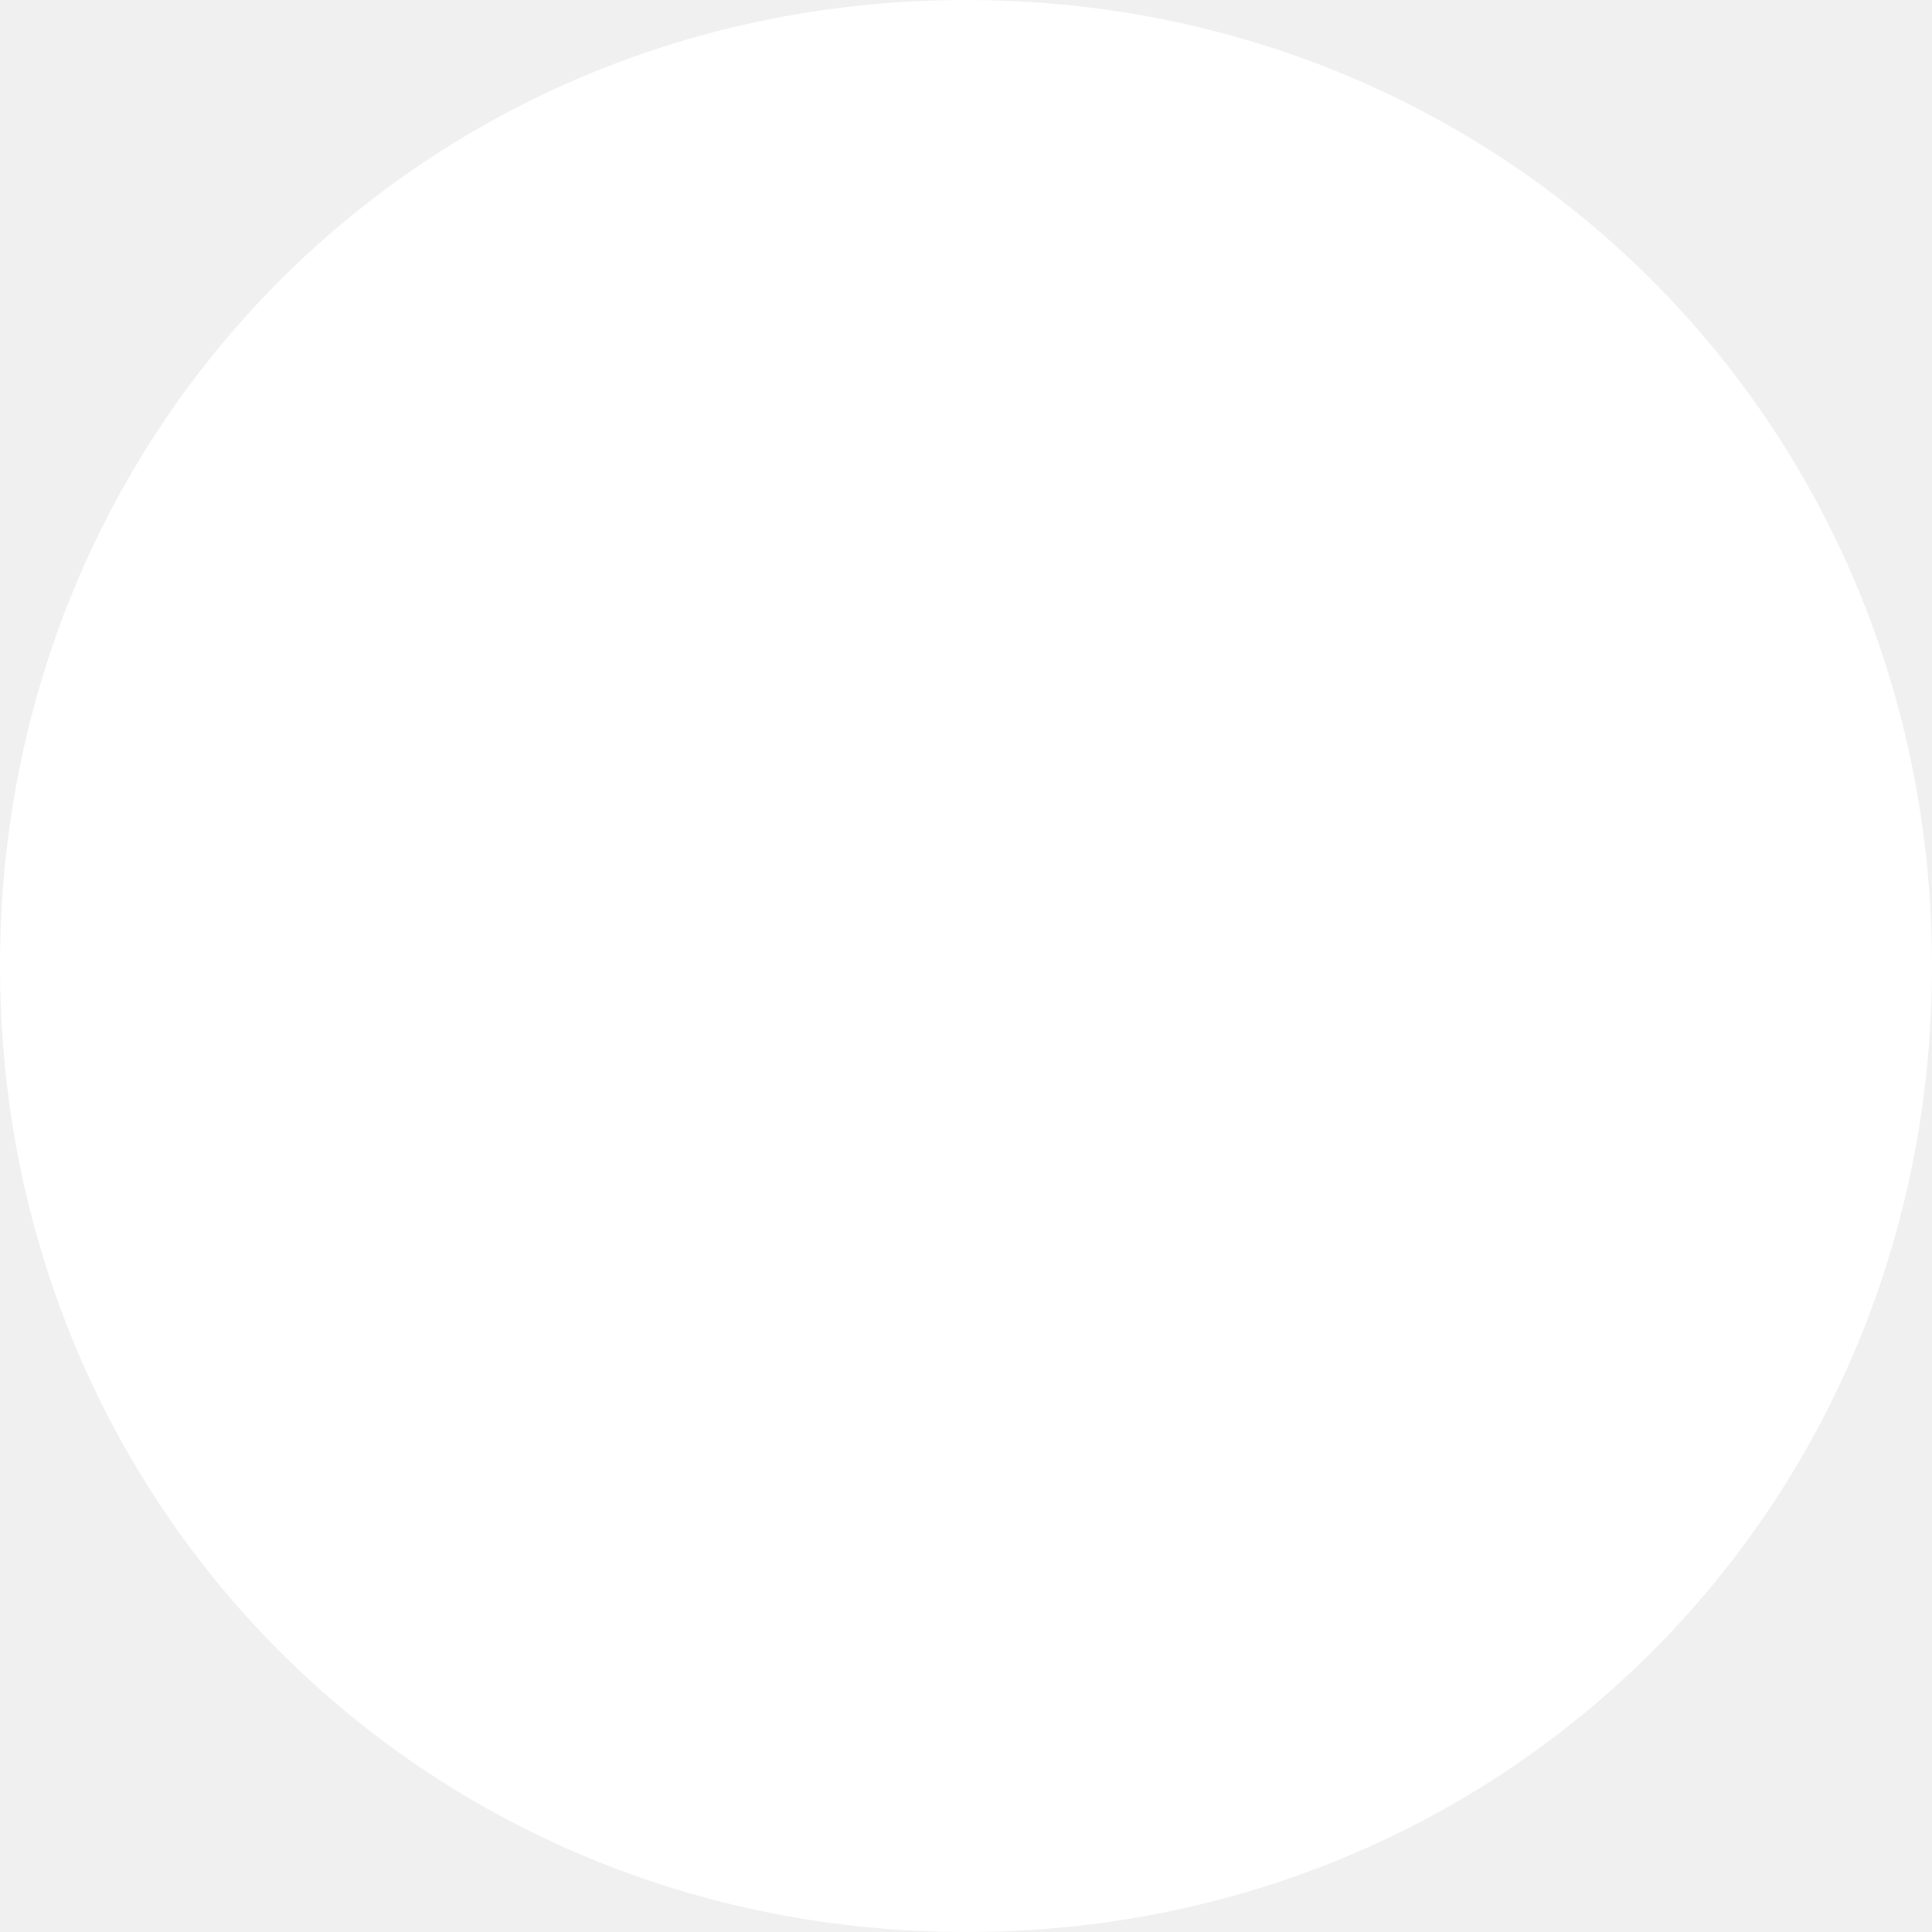
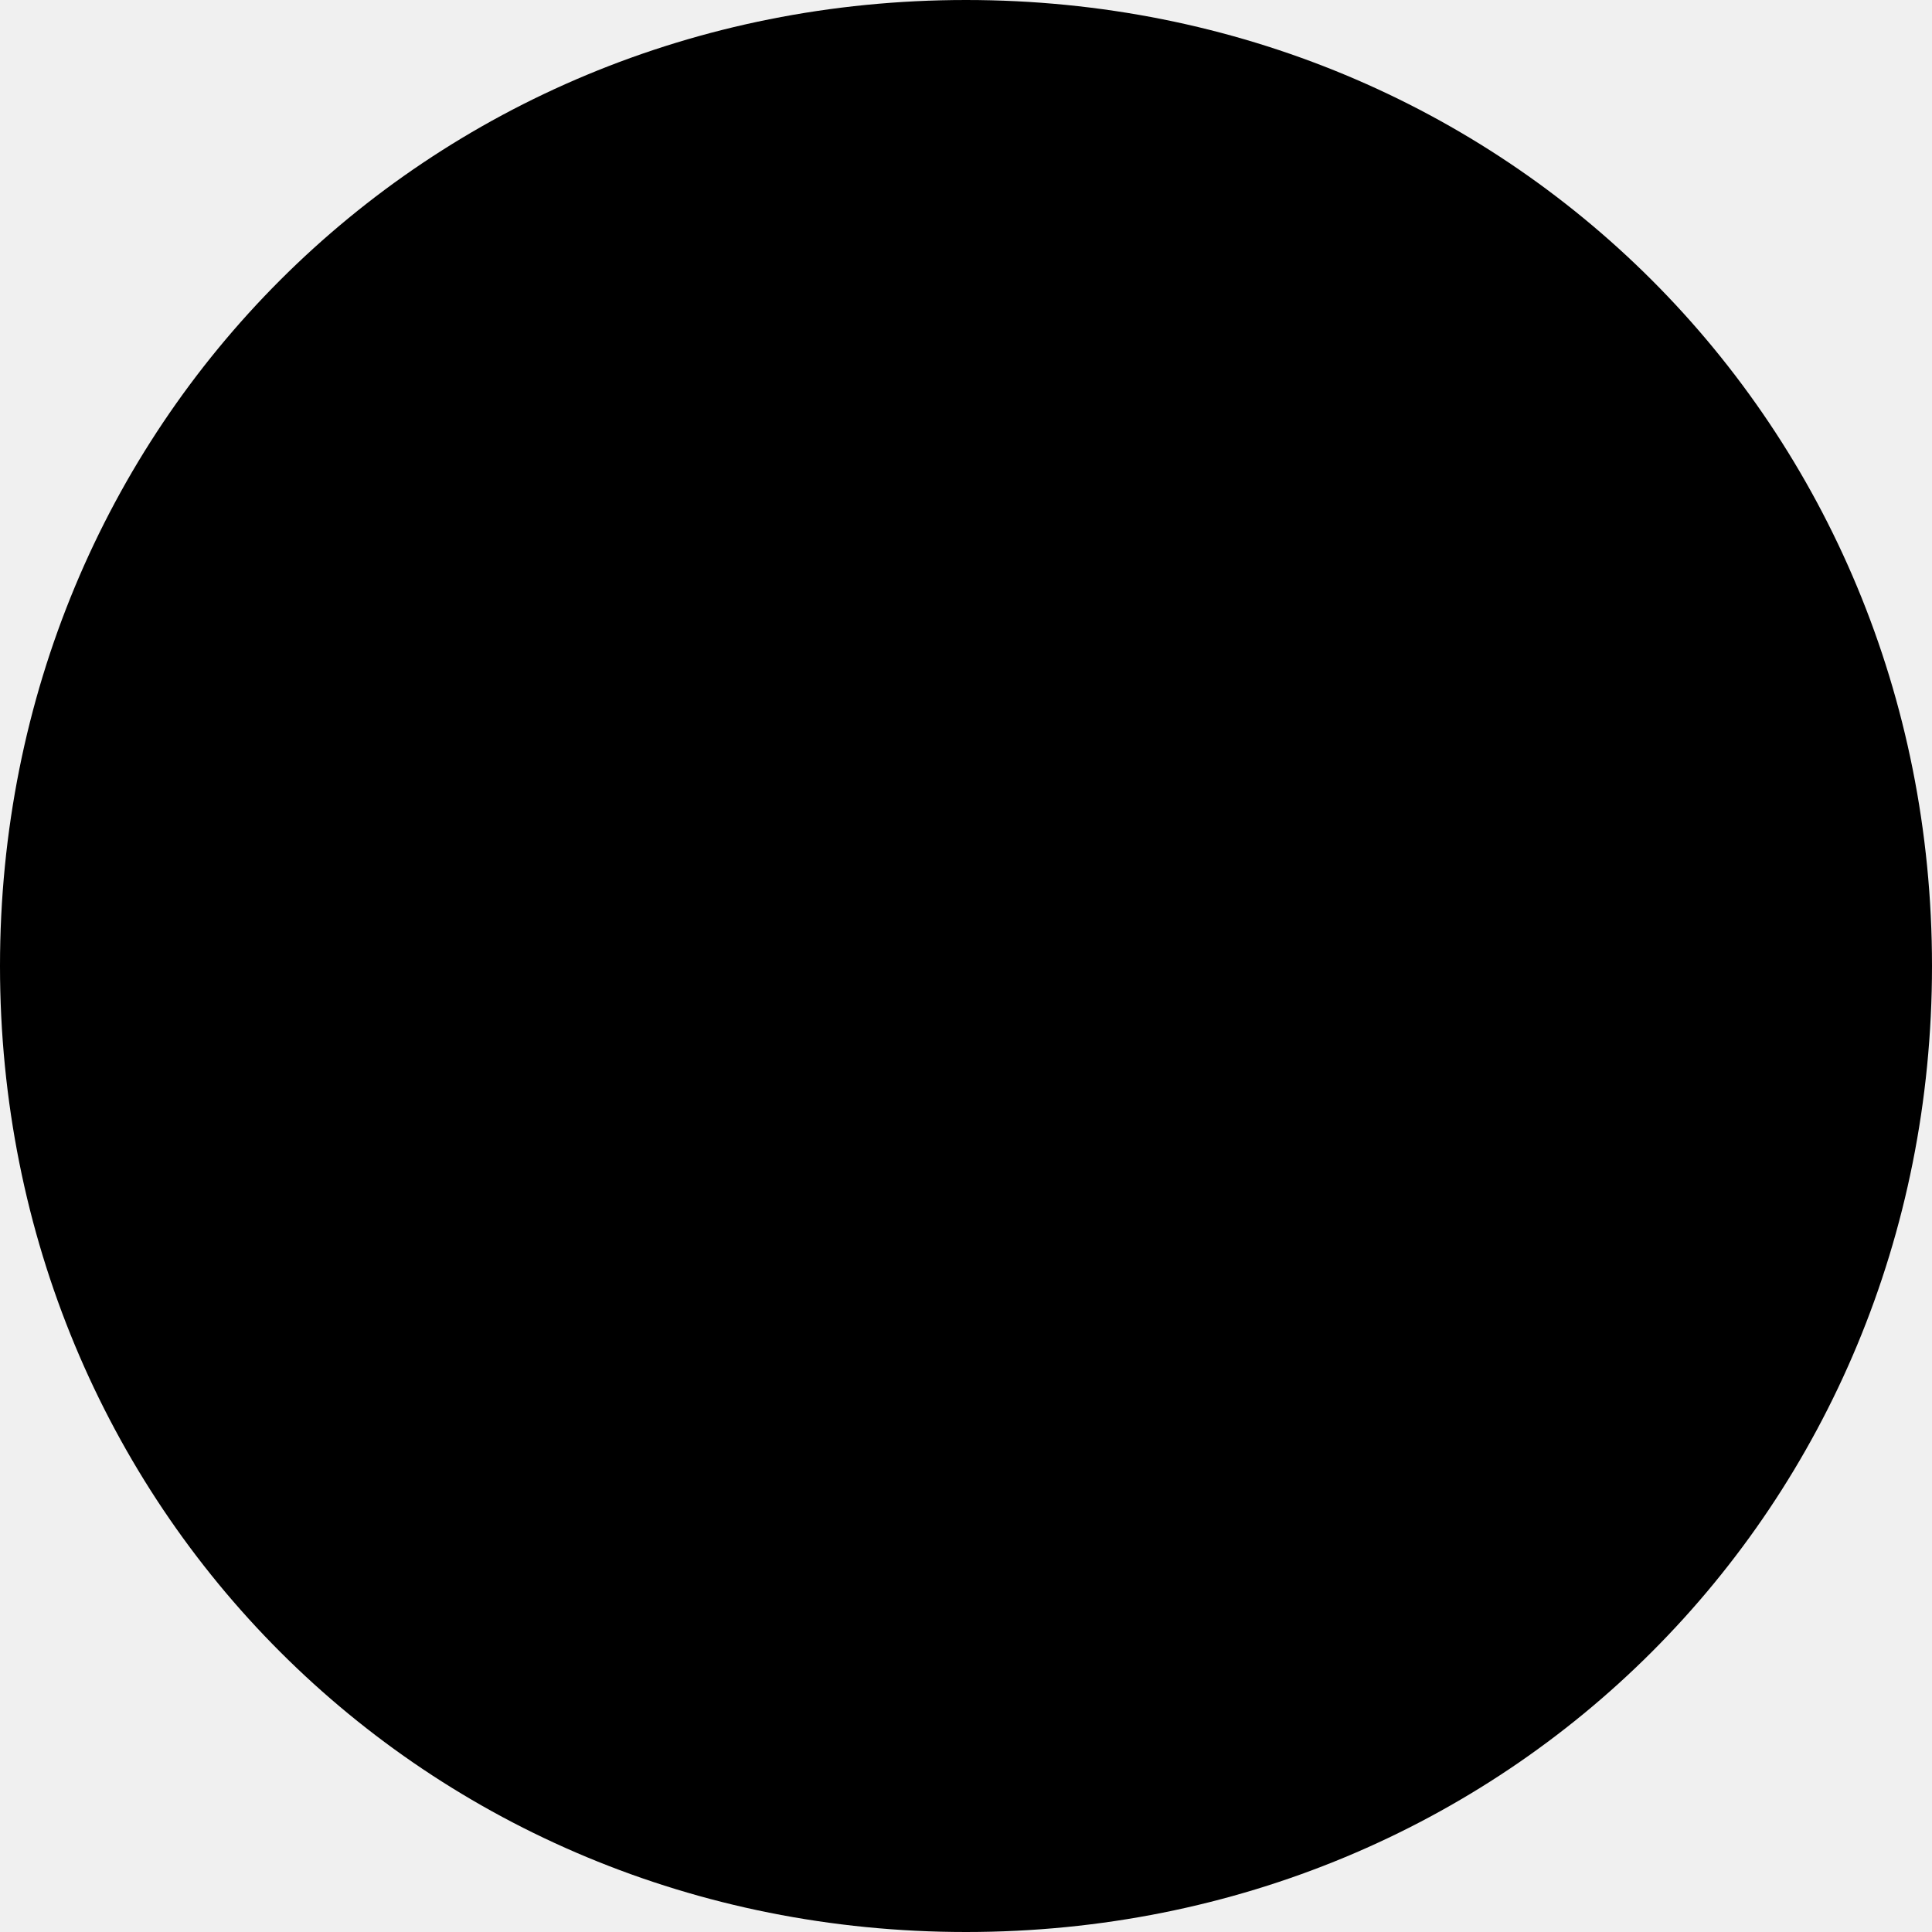
- <svg xmlns="http://www.w3.org/2000/svg" version="1.1" width="8px" height="8px">
+ <svg xmlns="http://www.w3.org/2000/svg" version="1.1" width="12px" height="12px">
  <defs>
    <pattern id="BGPattern" patternUnits="userSpaceOnUse" alignment="0 0" imageRepeat="None" />
-     <mask fill="white" id="Clip16">
-       <path d="M 0 4  C 0 1.76  1.76 0  4 0  C 6.24 0  8 1.76  8 4  C 8 6.24  6.24 8  4 8  C 1.76 8  0 6.24  0 4  Z " fill-rule="evenodd" />
+     <mask fill="white" id="Clip14">
+       <path d="M 0 6  C 0 2.64  2.64 0  6 0  C 9.36 0  12 2.64  12 6  C 12 9.36  9.36 12  6 12  C 2.64 12  0 9.36  0 6  Z " fill-rule="evenodd" />
    </mask>
  </defs>
-   <g transform="matrix(1 0 0 1 -671 -122 )">
-     <path d="M 0 4  C 0 1.76  1.76 0  4 0  C 6.24 0  8 1.76  8 4  C 8 6.24  6.24 8  4 8  C 1.76 8  0 6.24  0 4  Z " fill-rule="nonzero" fill="rgba(255, 255, 255, 1)" stroke="none" transform="matrix(1 0 0 1 671 122 )" class="fill" />
-     <path d="M 0 4  C 0 1.76  1.76 0  4 0  C 6.24 0  8 1.76  8 4  C 8 6.24  6.24 8  4 8  C 1.76 8  0 6.24  0 4  Z " stroke-width="0" stroke-dasharray="0" stroke="rgba(121, 121, 121, 1)" fill="none" transform="matrix(1 0 0 1 671 122 )" class="stroke" mask="url(#Clip16)" />
+   <g transform="matrix(1 0 0 1 -682 -118 )">
+     <path d="M 0 6  C 0 2.64  2.64 0  6 0  C 9.36 0  12 2.64  12 6  C 12 9.36  9.36 12  6 12  C 2.64 12  0 9.36  0 6  Z " fill-rule="nonzero" fill="rgba(0, 0, 0, 1)" stroke="none" transform="matrix(1 0 0 1 682 118 )" class="fill" />
+     <path d="M 0 6  C 0 2.64  2.64 0  6 0  C 9.36 0  12 2.64  12 6  C 12 9.36  9.36 12  6 12  C 2.64 12  0 9.36  0 6  Z " stroke-width="0" stroke-dasharray="0" stroke="rgba(121, 121, 121, 1)" fill="none" transform="matrix(1 0 0 1 682 118 )" class="stroke" mask="url(#Clip14)" />
  </g>
</svg>
